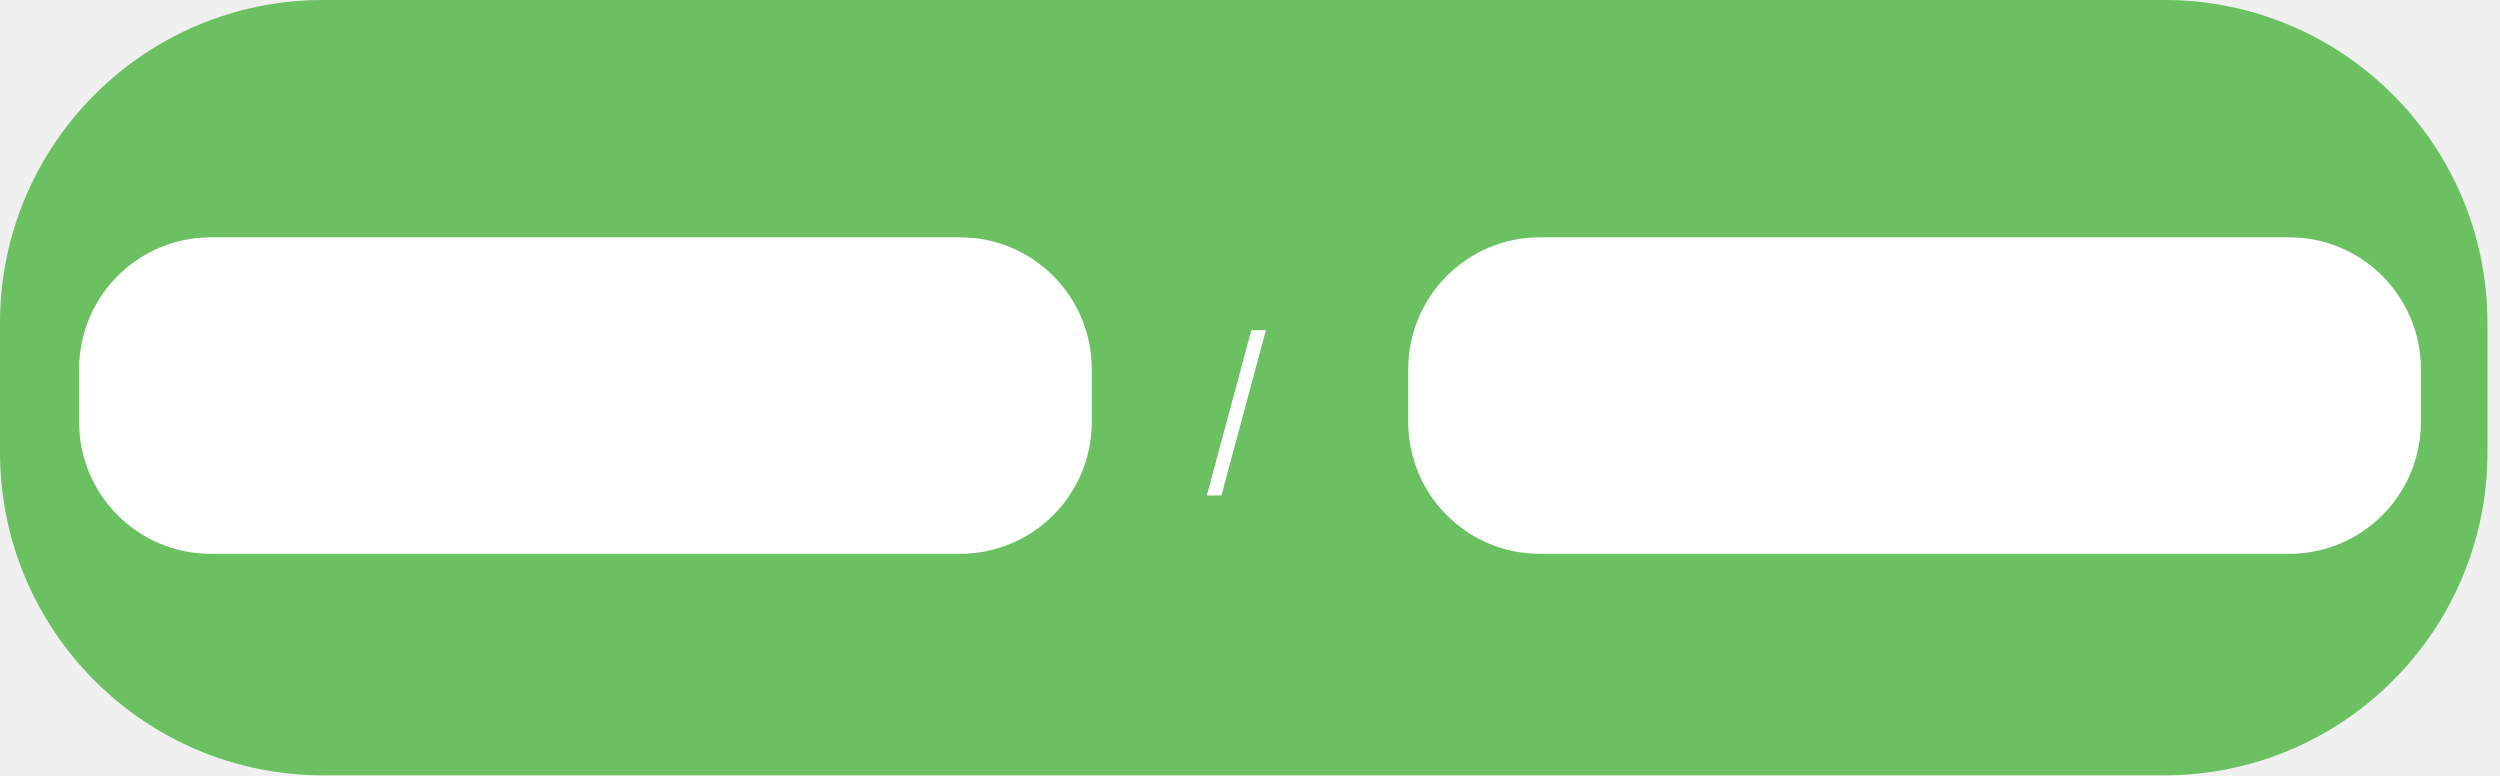
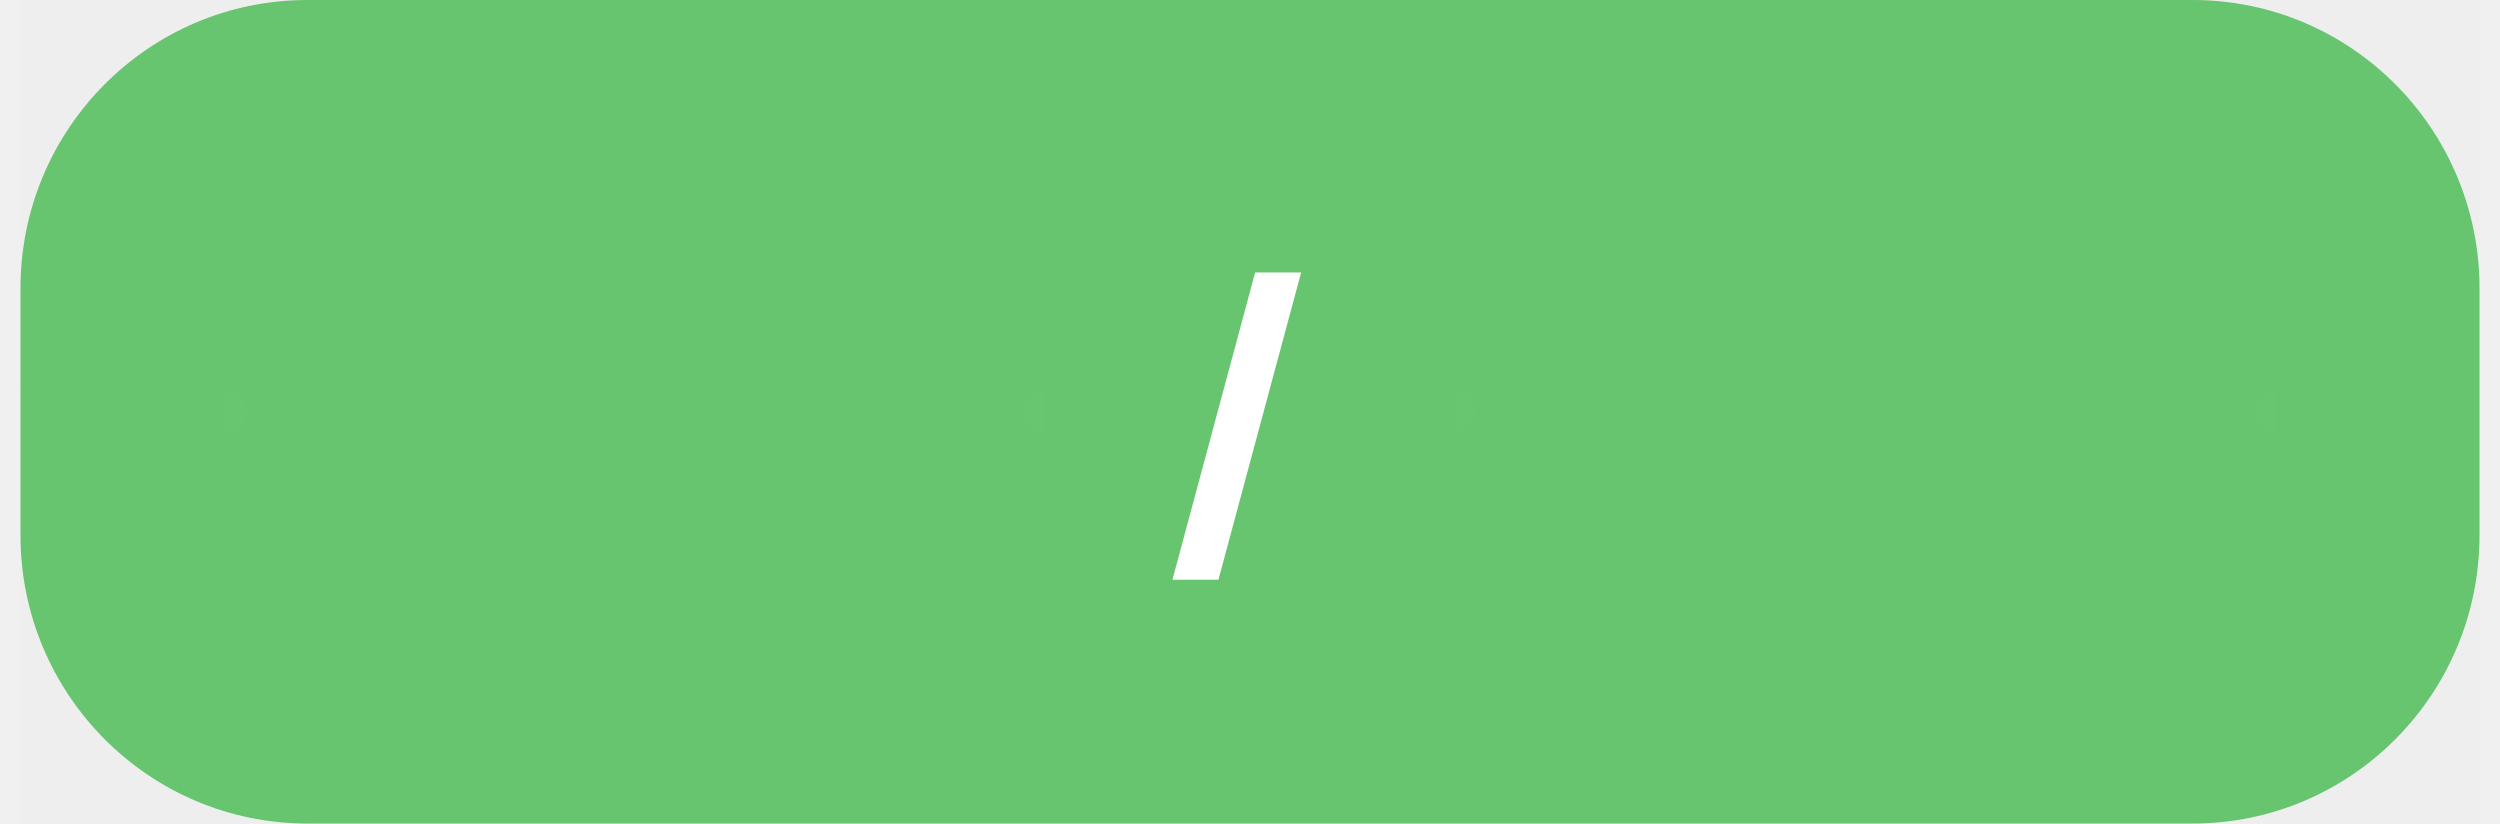
- <svg xmlns="http://www.w3.org/2000/svg" width="158" height="49" viewBox="0 0 158 49" fill="none">
+ <svg xmlns="http://www.w3.org/2000/svg" width="85" height="28" viewBox="0 0 85 28" fill="none">
  <g id="divide_operator">
-     <path id="block_shape" d="M0 20.417C0 9.141 9.141 0 20.417 0H136.792C148.068 0 157.208 9.141 157.208 20.417V28.583C157.208 39.859 148.068 49 136.792 49H20.417C9.141 49 0 39.859 0 28.583V20.417Z" fill="#6BC161" />
-     <g id="block_input">
-       <path id="text" d="M80.006 20.864L77.193 31.312H76.273L79.085 20.864H80.006Z" fill="white" />
-       <path id="input_2" d="M89 23.333C89 18.731 92.721 15 97.312 15H144.688C149.279 15 153 18.731 153 23.333V26.667C153 31.269 149.279 35 144.688 35H97.312C92.721 35 89 31.269 89 26.667V23.333Z" fill="white" />
-       <path id="input_1" d="M5 23.333C5 18.731 8.721 15 13.312 15H60.688C65.279 15 69 18.731 69 23.333V26.667C69 31.269 65.279 35 60.688 35H13.312C8.721 35 5 31.269 5 26.667V23.333Z" fill="white" />
+     <path id="bbox" opacity="0.01" d="M84.303 0H0.697V28H84.303V0Z" fill="black" />
+     <path id="bodyStretch" d="M74.549 0H10.451C5.064 0 0.697 4.388 0.697 9.8V18.2C0.697 23.612 5.064 28 10.451 28H74.549C79.936 28 84.303 23.612 84.303 18.2V9.8C84.303 4.388 79.936 0 74.549 0Z" fill="#66C56E" />
+     <g id="input:a">
+       <path id="box" opacity="0.01" d="M28.566 5.6H14.631C10.783 5.6 7.664 8.734 7.664 12.6V15.4C7.664 19.266 10.783 22.4 14.631 22.4H28.566C32.413 22.4 35.533 19.266 35.533 15.4V12.6C35.533 8.734 32.413 5.6 28.566 5.6Z" fill="#D9D9D9" />
+       <path id="anchor-input:a-left" opacity="0.01" d="M7.664 14.7C8.049 14.7 8.361 14.387 8.361 14C8.361 13.613 8.049 13.3 7.664 13.3C7.279 13.3 6.967 13.613 6.967 14C6.967 14.387 7.279 14.7 7.664 14.7Z" fill="#D9D9D9" />
+       <path id="anchor-input:a-right" opacity="0.01" d="M35.533 14.7C35.918 14.7 36.23 14.387 36.23 14C36.23 13.613 35.918 13.3 35.533 13.3C35.148 13.3 34.836 13.613 34.836 14C34.836 14.387 35.148 14.7 35.533 14.7Z" fill="#D9D9D9" />
    </g>
+     <g id="input:b">
+       <path id="box_2" opacity="0.01" d="M70.369 5.6H56.434C52.587 5.6 49.467 8.734 49.467 12.6V15.4C49.467 19.266 52.587 22.4 56.434 22.4H70.369C74.217 22.4 77.336 19.266 77.336 15.4V12.6C77.336 8.734 74.217 5.6 70.369 5.6Z" fill="#D9D9D9" />
+       <path id="anchor-input:b-left" opacity="0.01" d="M49.467 14.7C49.852 14.7 50.164 14.387 50.164 14C50.164 13.613 49.852 13.3 49.467 13.3C49.082 13.3 48.77 13.613 48.77 14C48.77 14.387 49.082 14.7 49.467 14.7Z" fill="#D9D9D9" />
+       <path id="anchor-input:b-right" opacity="0.01" d="M77.336 14.7C77.721 14.7 78.033 14.387 78.033 14C78.033 13.613 77.721 13.3 77.336 13.3C76.951 13.3 76.639 13.613 76.639 14C76.639 14.387 76.951 14.7 77.336 14.7Z" fill="#D9D9D9" />
+     </g>
+     <path id="anchor:input-left" opacity="0.01" d="M0.697 14.7C1.082 14.7 1.393 14.387 1.393 14C1.393 13.613 1.082 13.3 0.697 13.3C0.312 13.3 0 13.613 0 14C0 14.387 0.312 14.7 0.697 14.7Z" fill="#D9D9D9" />
+     <path id="anchor:input-right" opacity="0.01" d="M84.303 14.7C84.688 14.7 85 14.387 85 14C85 13.613 84.688 13.3 84.303 13.3C83.918 13.3 83.607 13.613 83.607 14C83.607 14.387 83.918 14.7 84.303 14.7Z" fill="#D9D9D9" />
+     <path id="text" d="M44.239 9.264L41.426 19.712H39.862L42.675 9.264H44.239Z" fill="white" />
  </g>
</svg>
